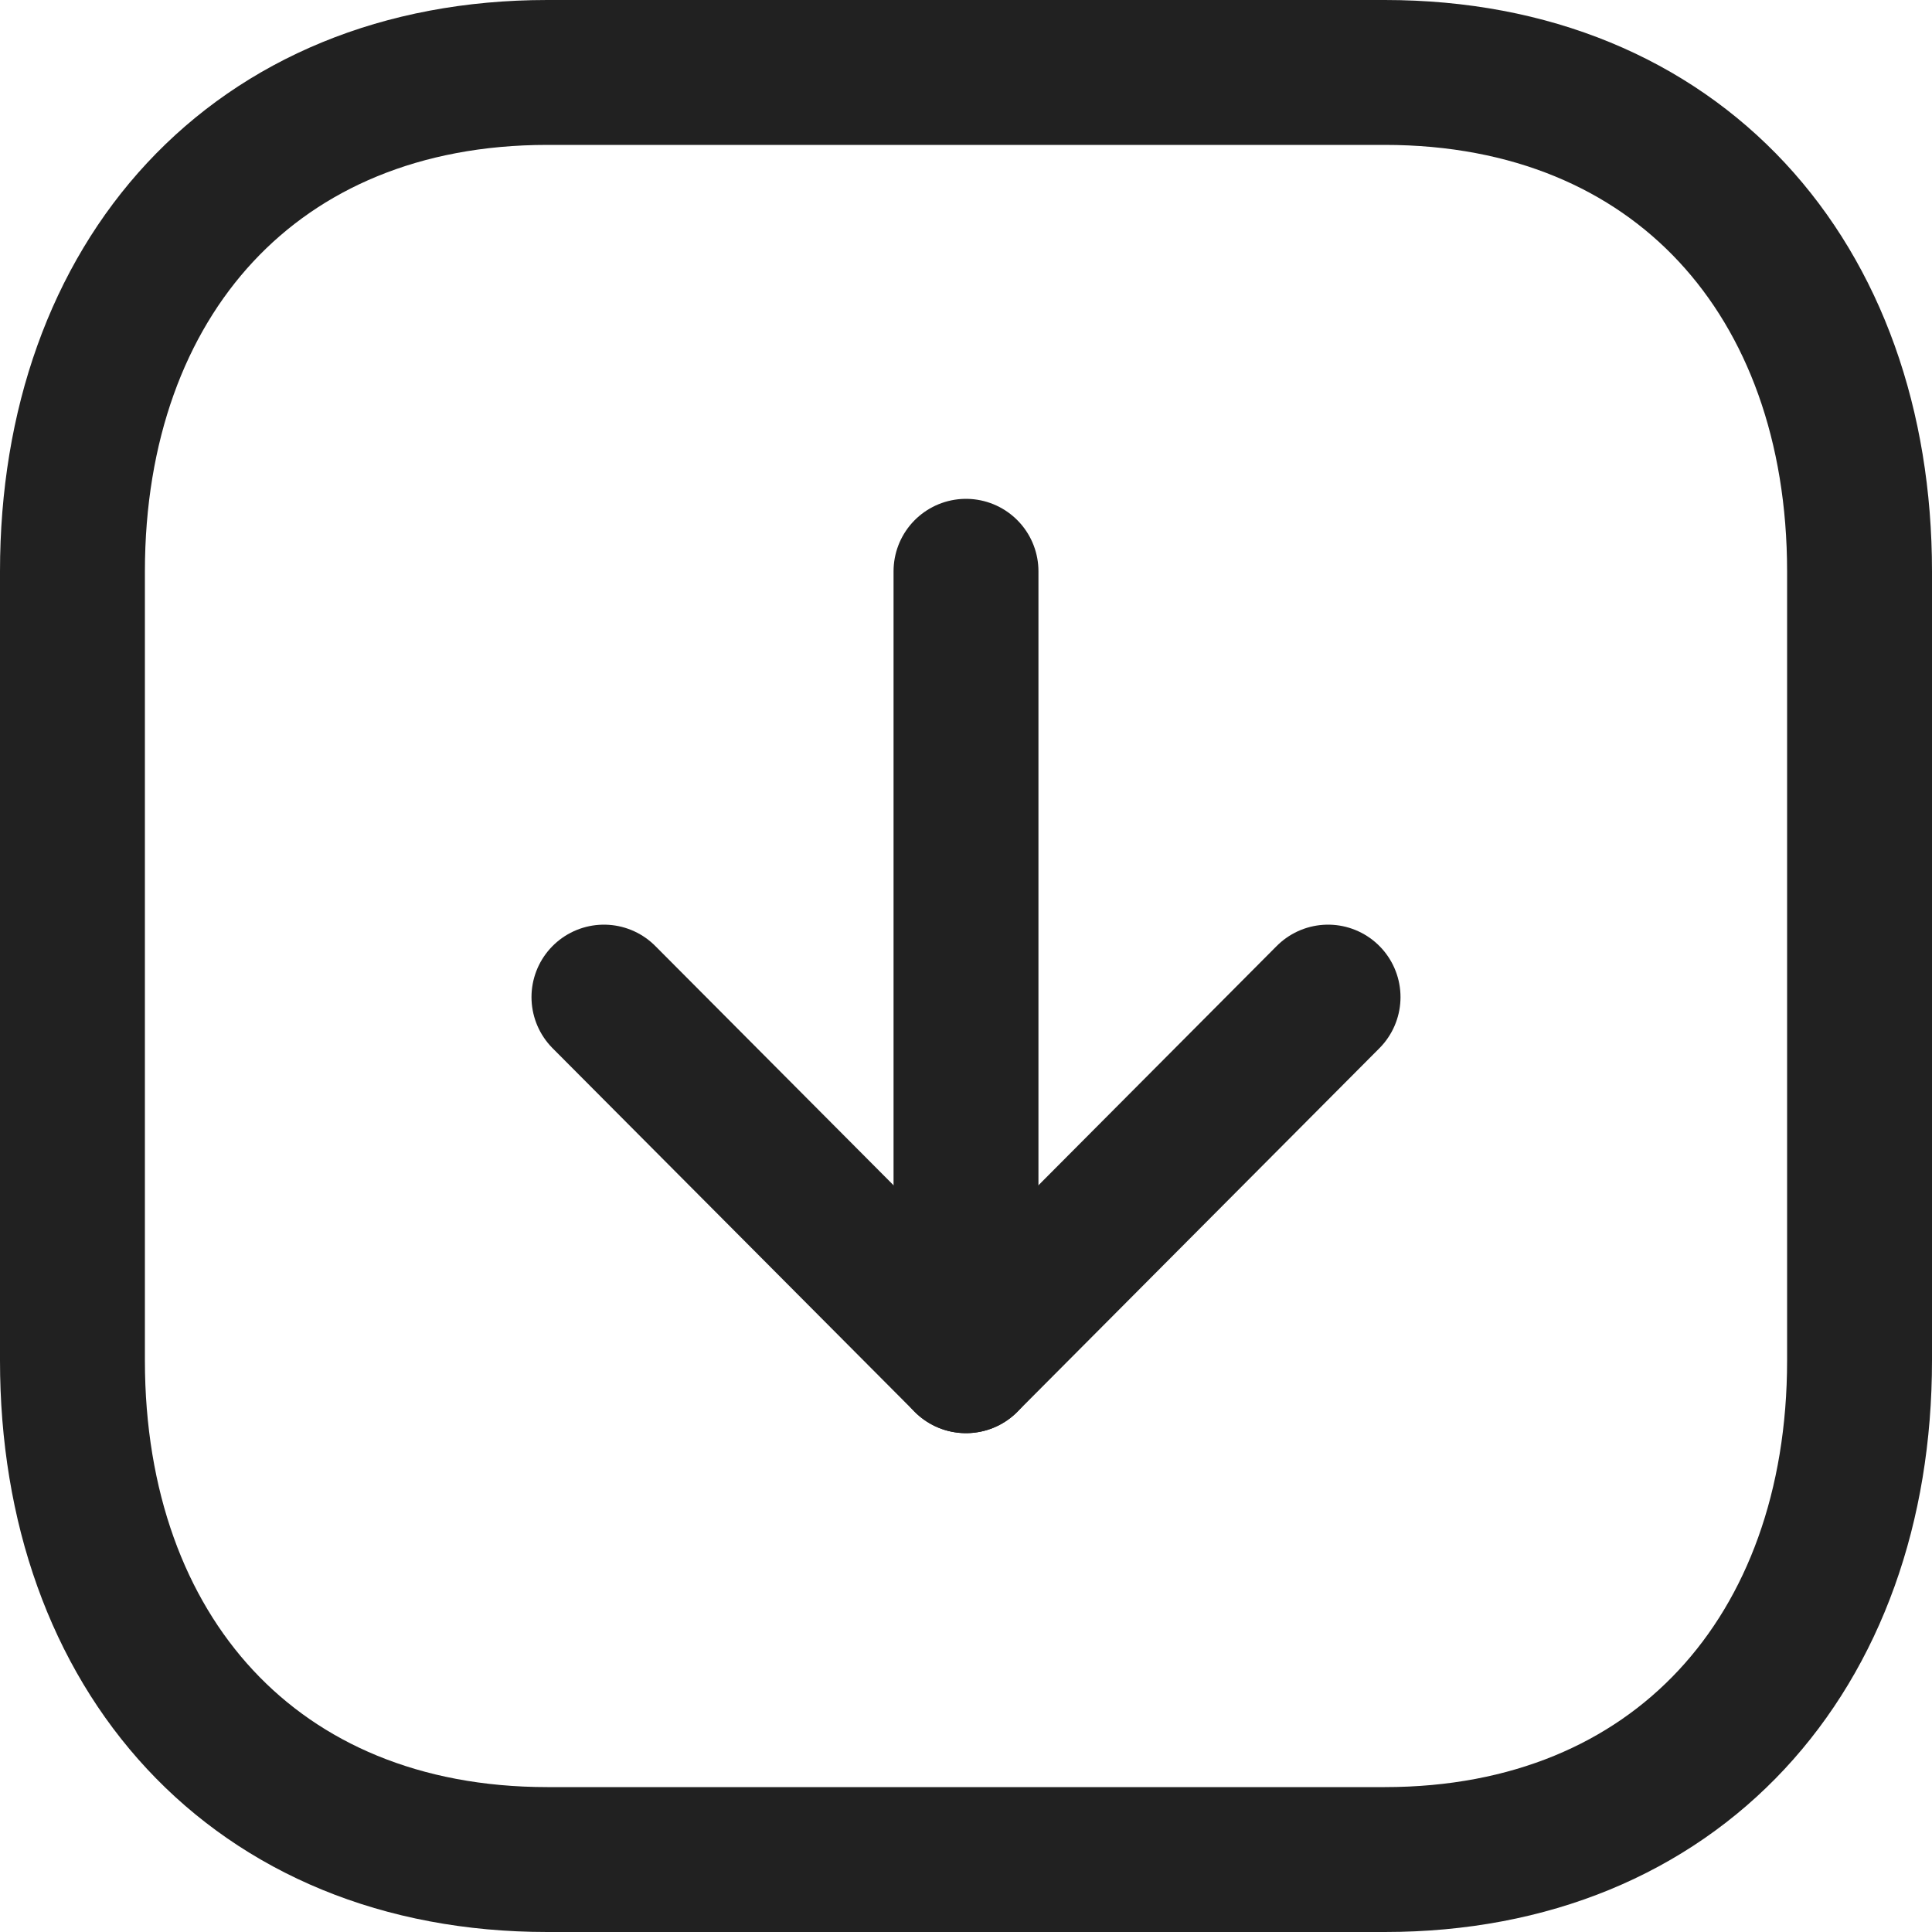
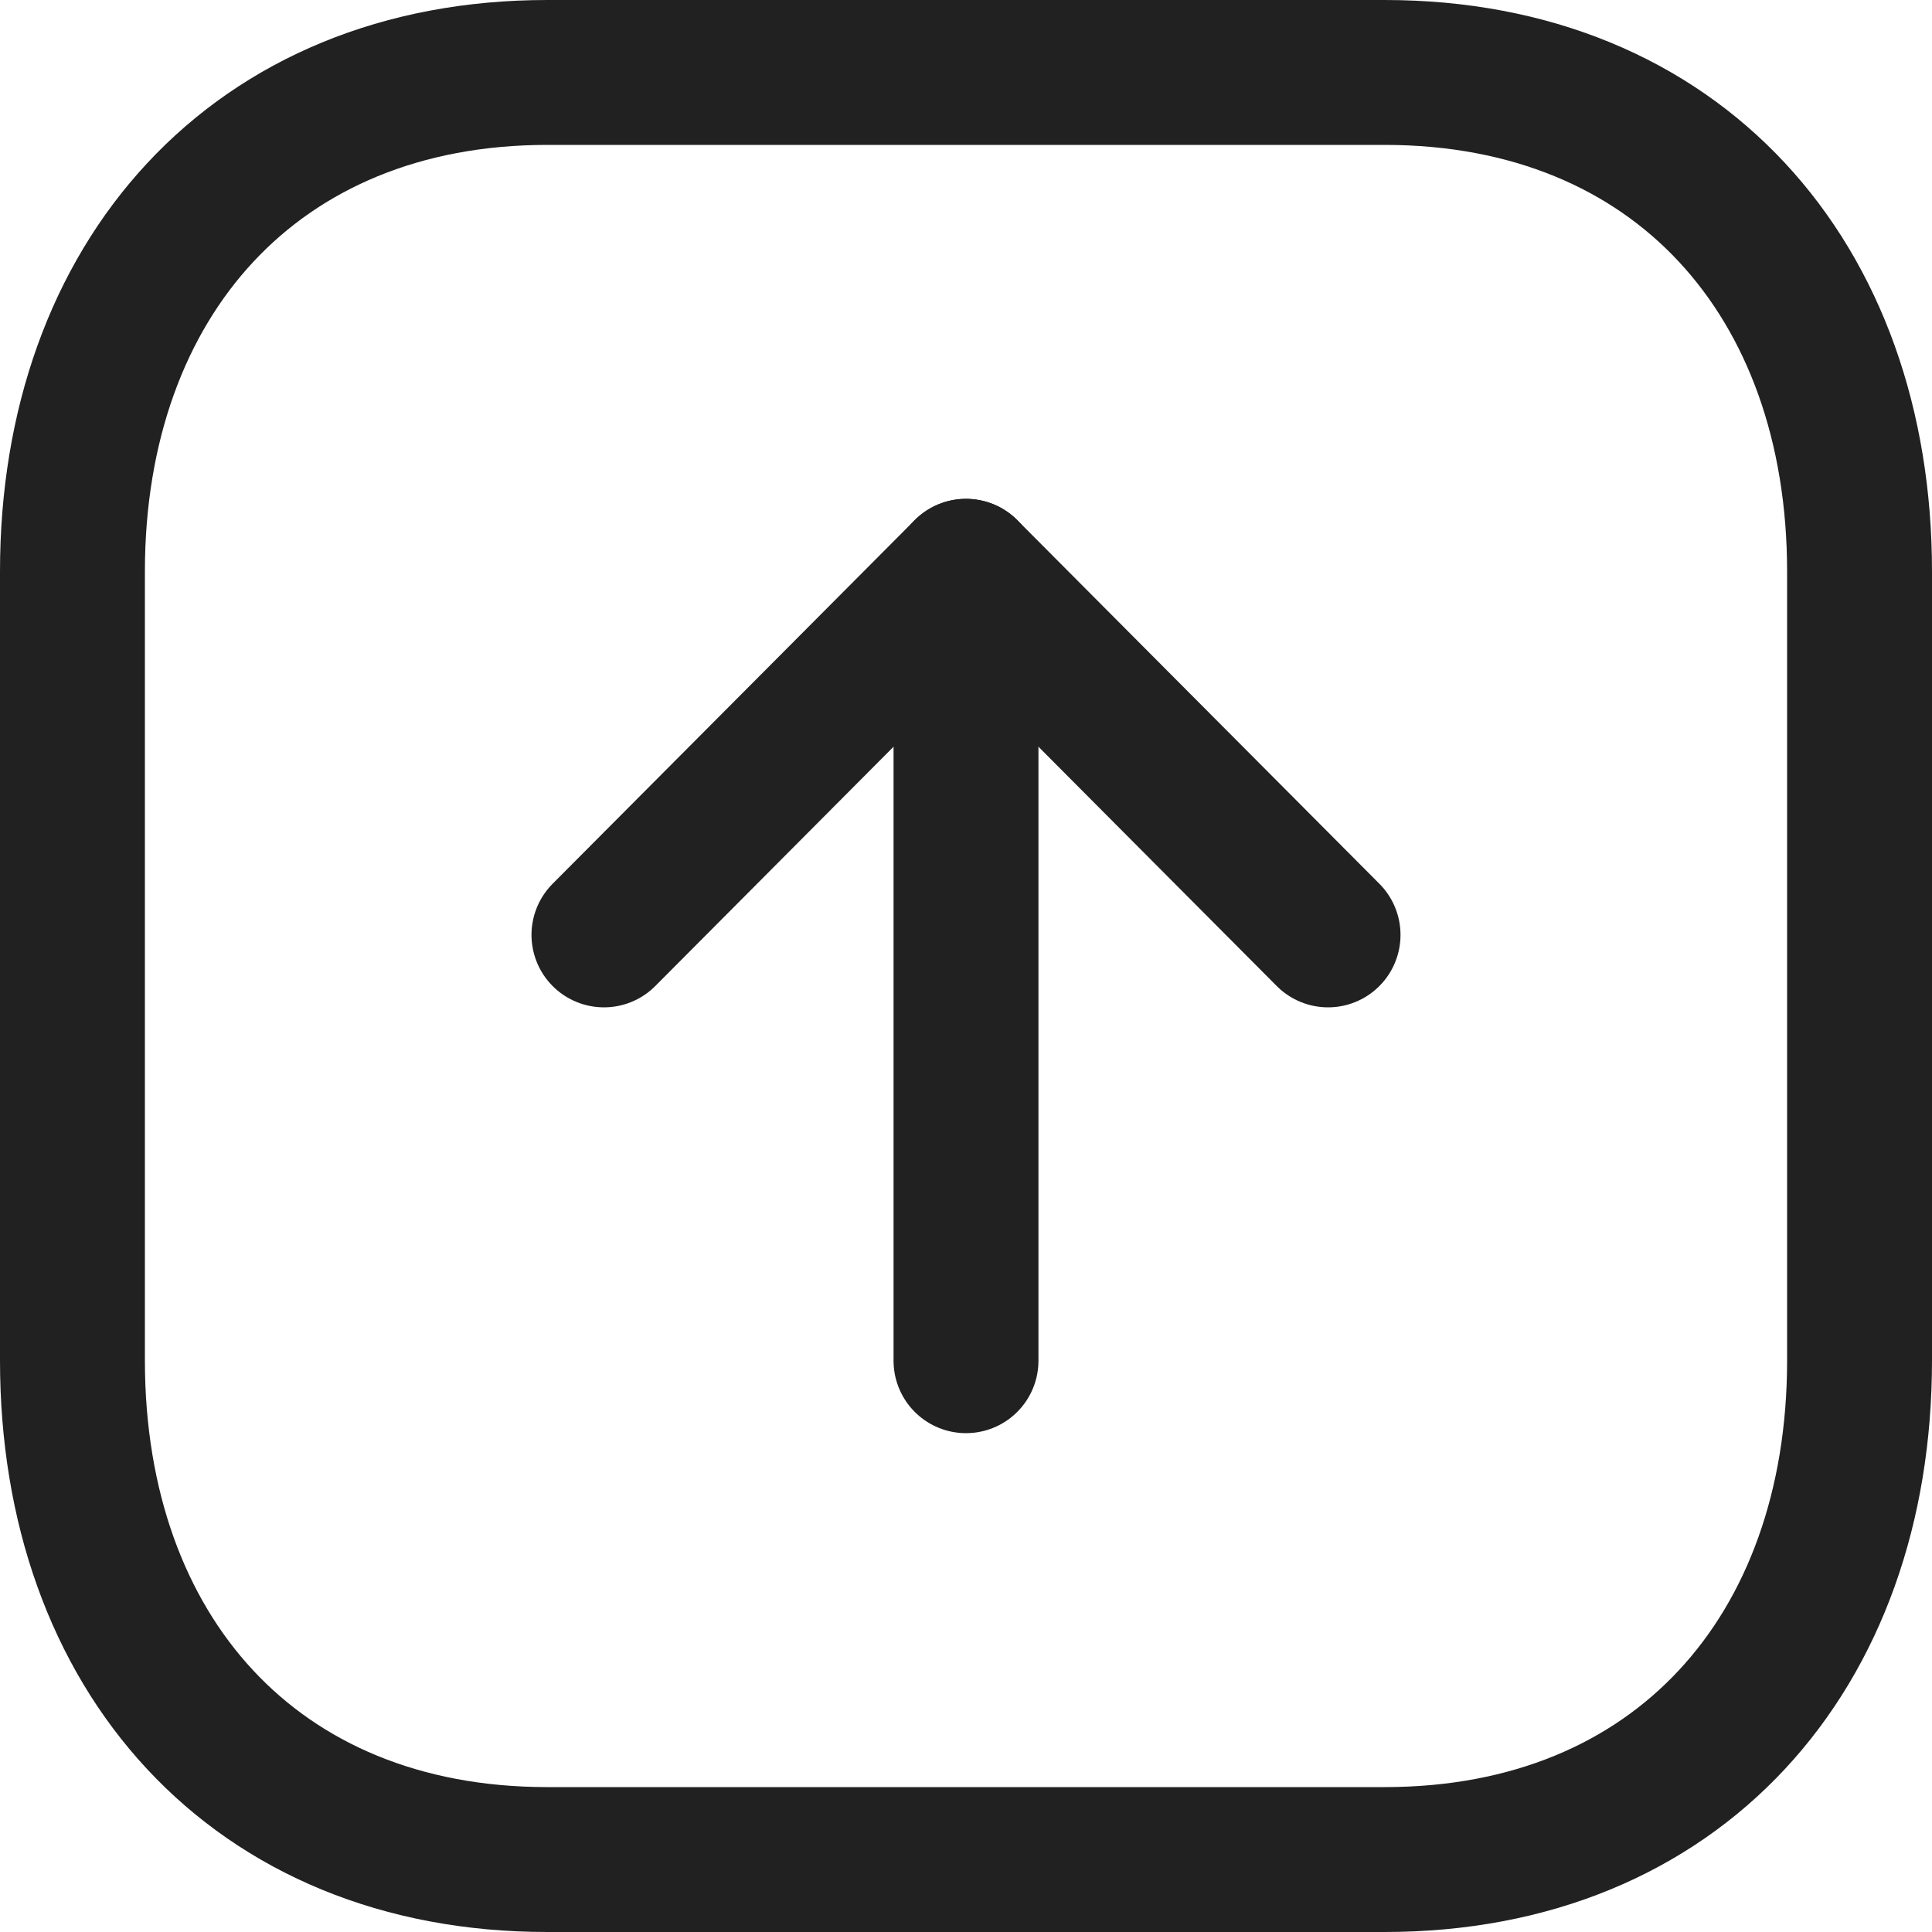
<svg xmlns="http://www.w3.org/2000/svg" width="24" height="24" viewBox="0 0 20 20" fill="none">
-   <path fill-rule="evenodd" clip-rule="evenodd" d="M5.666 19.25H14.335C17.355 19.25 19.25 17.111 19.25 14.084V5.916C19.25 2.889 17.365 0.75 14.335 0.75H5.666C2.636 0.75 0.75 2.889 0.75 5.916V14.084C0.75 17.111 2.636 19.25 5.666 19.25Z" stroke="#212121" stroke-width="1.5" stroke-linecap="round" stroke-linejoin="round" />
-   <path d="M10 14.086V5.914" stroke="#212121" stroke-width="1.5" stroke-linecap="round" stroke-linejoin="round" />
-   <path d="M13.748 10.322L10 14.086L6.252 10.322" stroke="#212121" stroke-width="1.5" stroke-linecap="round" stroke-linejoin="round" />
+   <path fill-rule="evenodd" clip-rule="evenodd" d="M14.334 0.75H5.665C2.645 0.75 0.75 2.889 0.75 5.916V14.084C0.75 17.111 2.635 19.25 5.665 19.25H14.334C17.364 19.25 19.25 17.111 19.25 14.084V5.916C19.25 2.889 17.364 0.75 14.334 0.75Z" stroke="#212121" stroke-width="1.5" stroke-linecap="round" stroke-linejoin="round" />
+   <path d="M10 5.914L10 14.086" stroke="#212121" stroke-width="1.5" stroke-linecap="round" stroke-linejoin="round" />
+   <path d="M6.252 9.678L10 5.914L13.748 9.678" stroke="#212121" stroke-width="1.5" stroke-linecap="round" stroke-linejoin="round" />
</svg>
